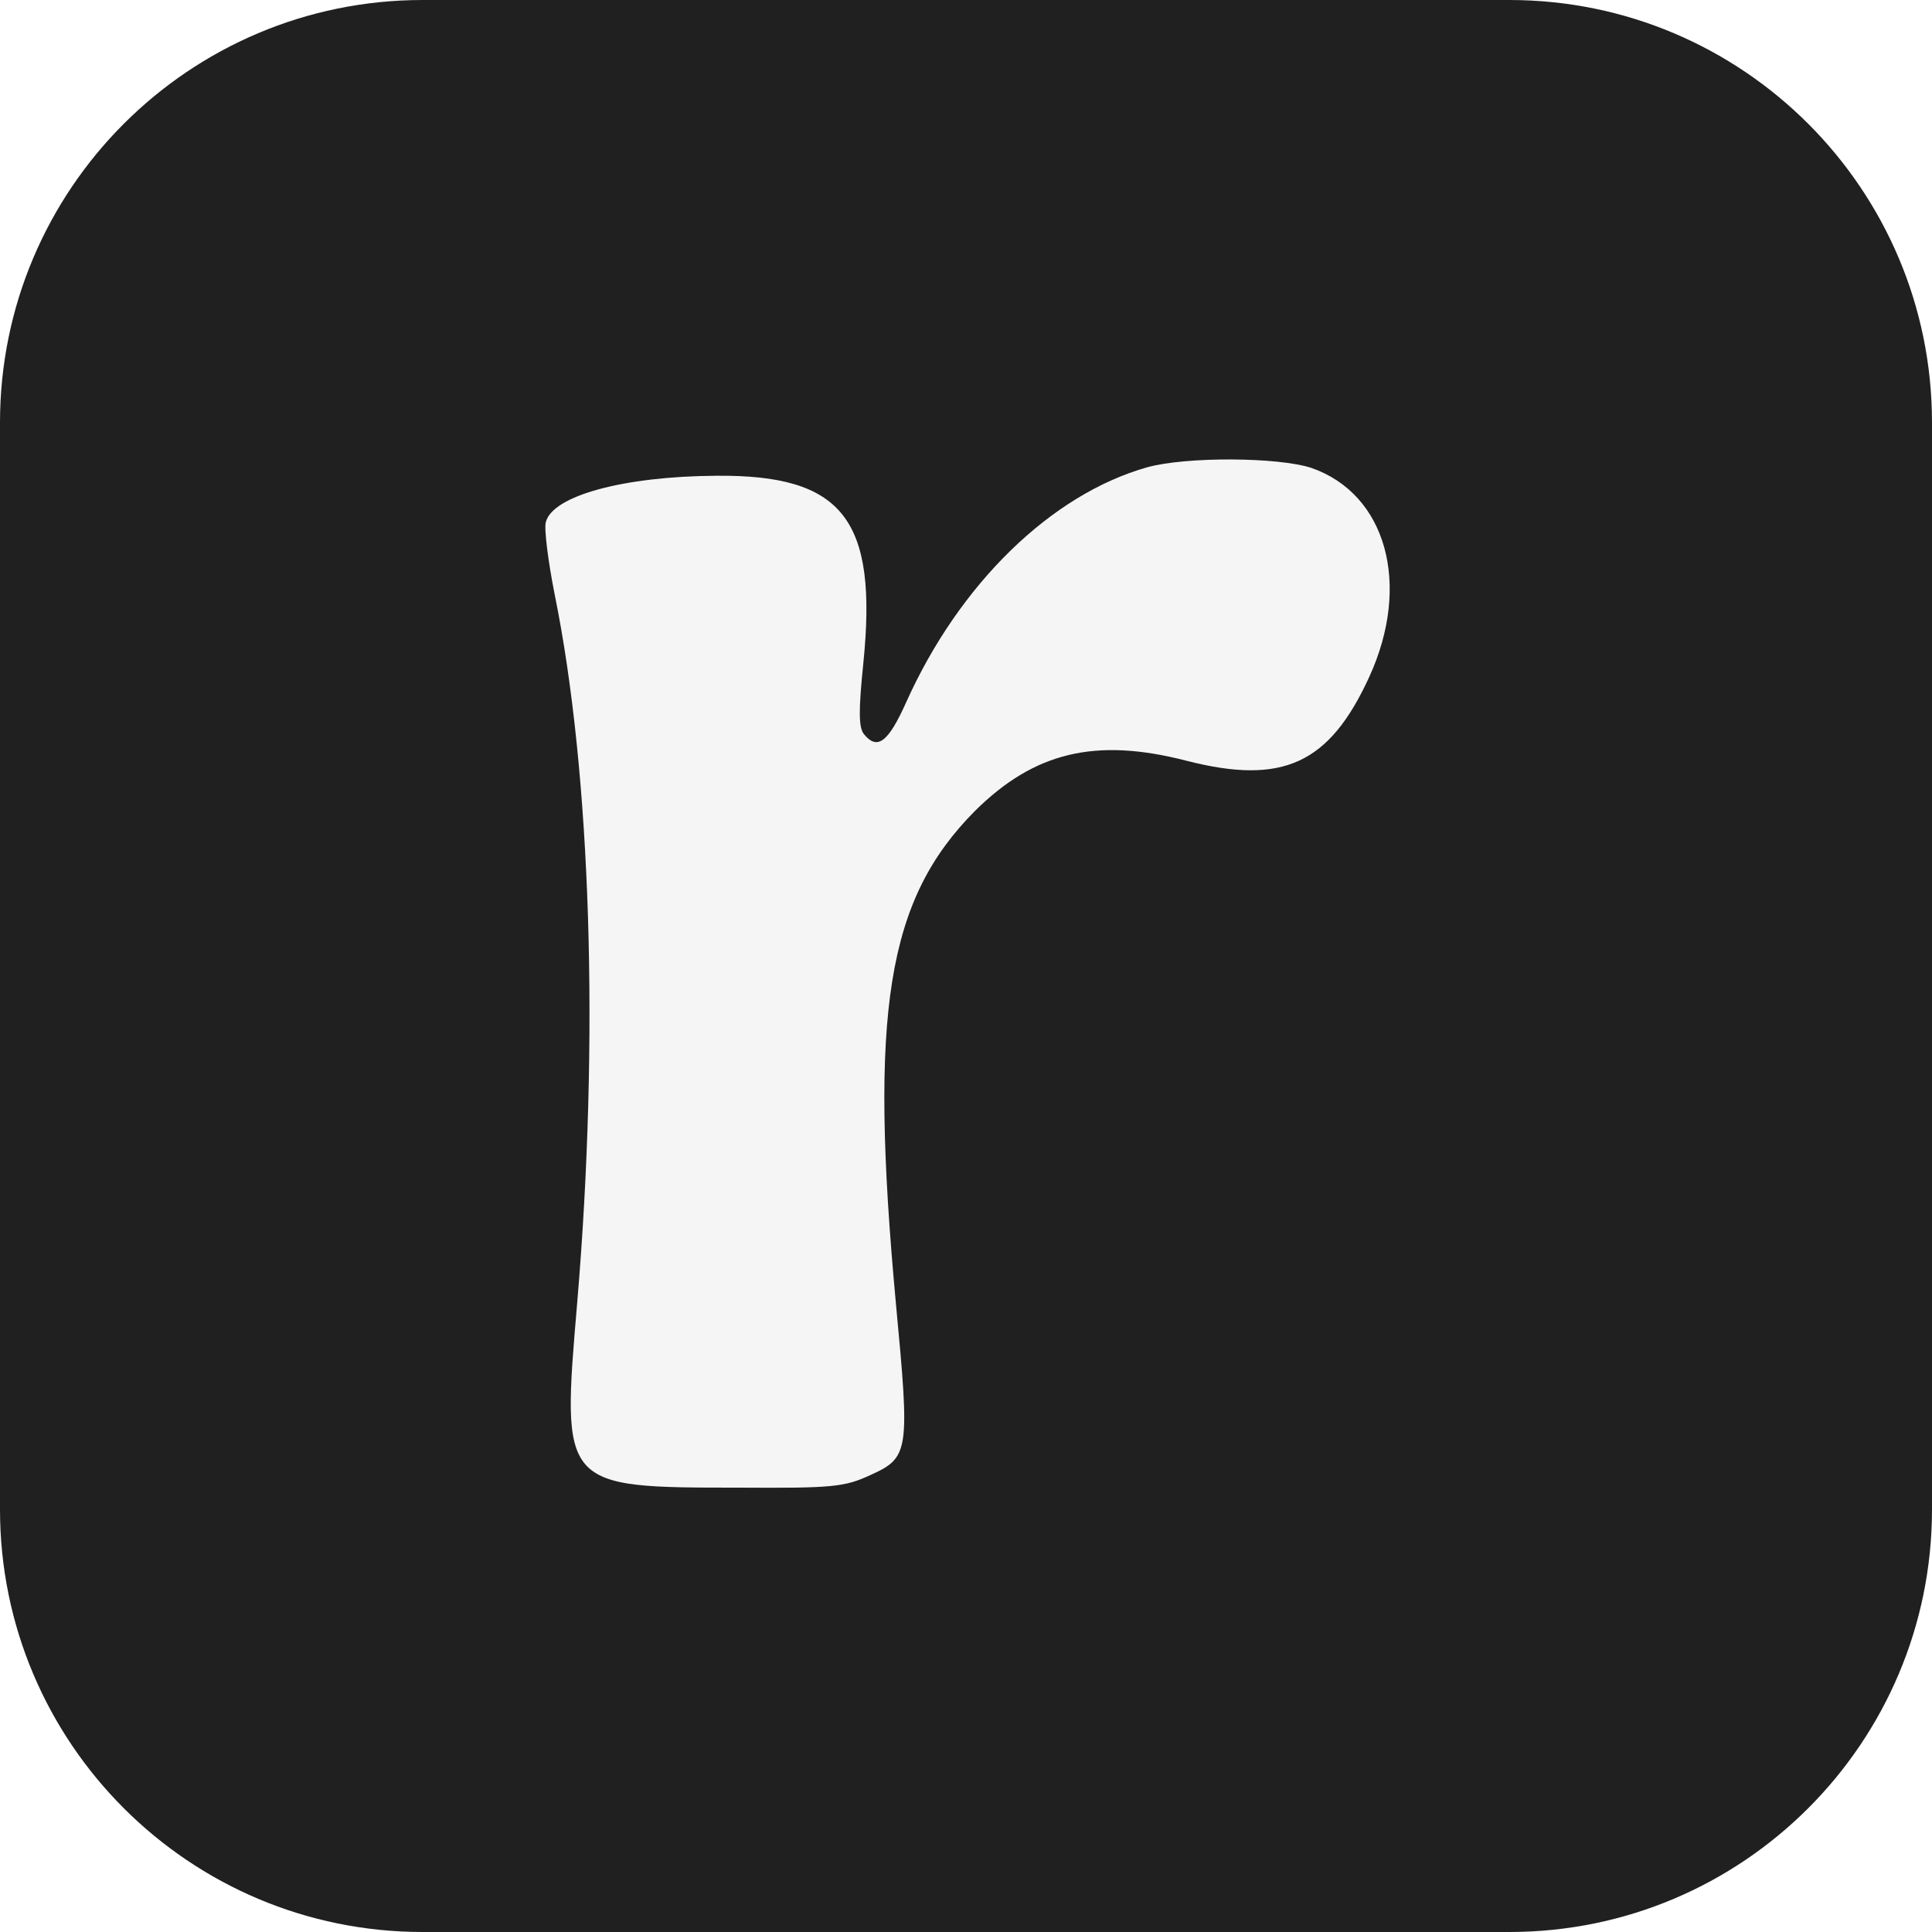
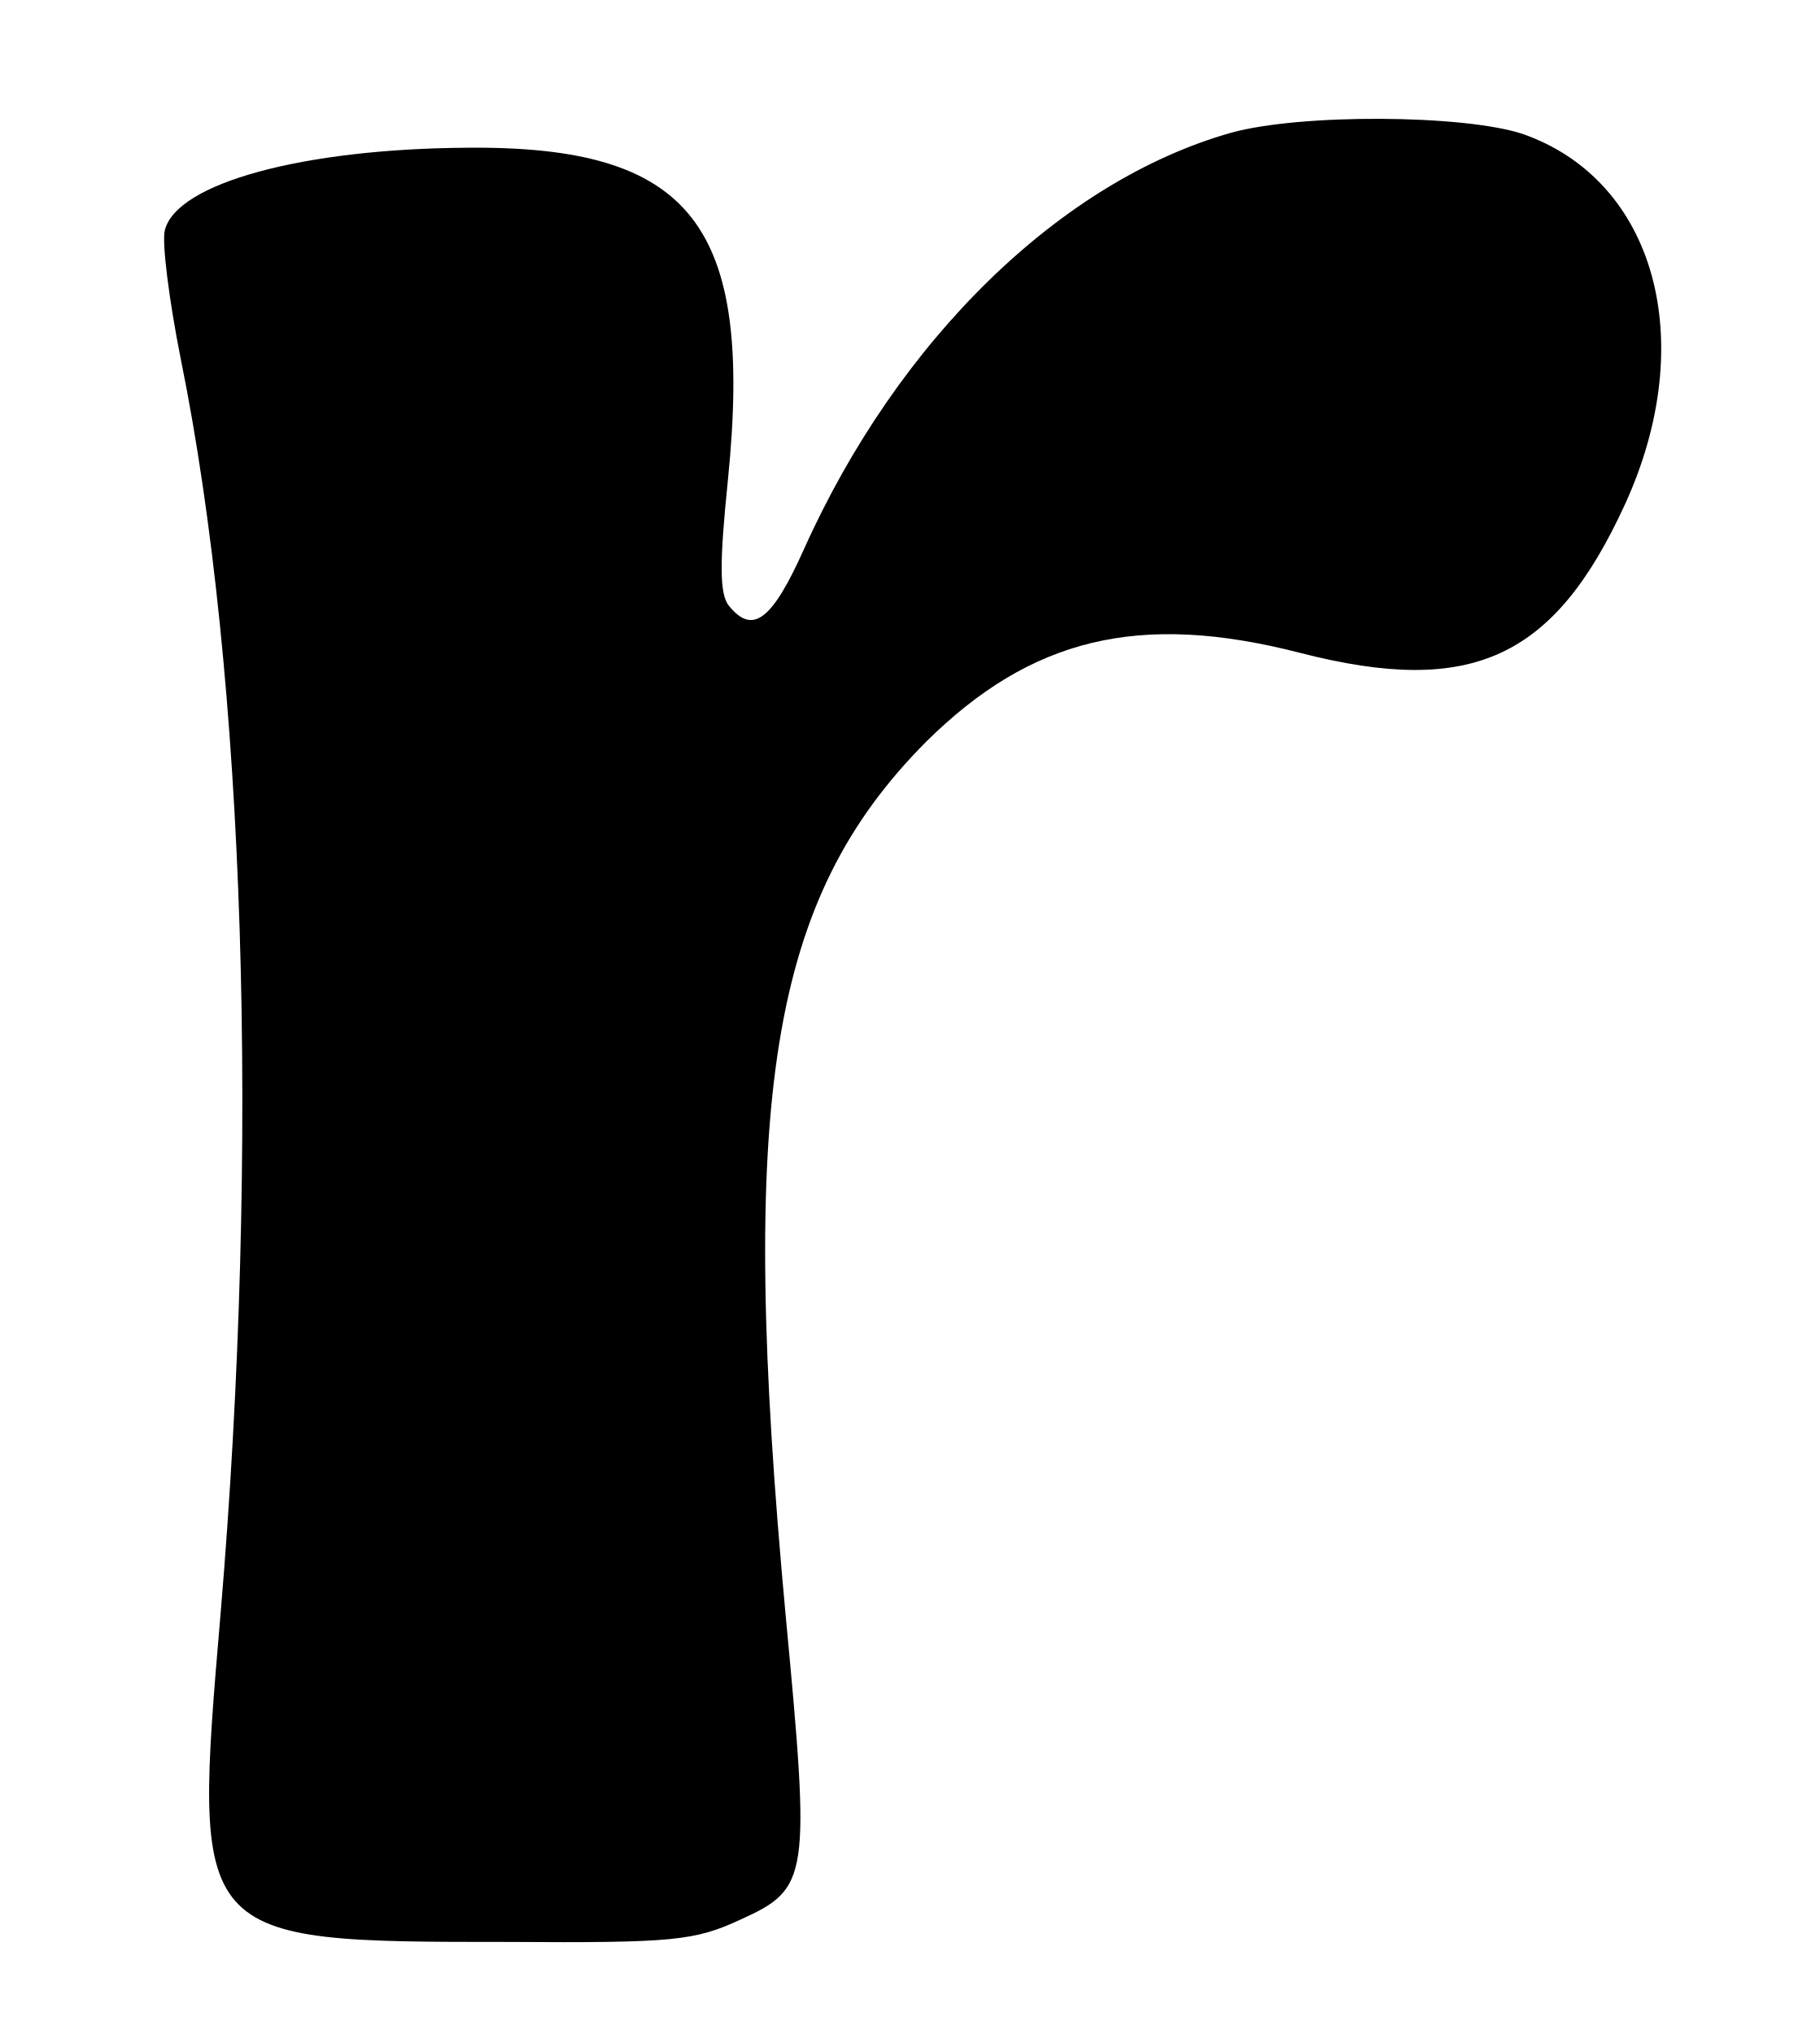
- <svg xmlns="http://www.w3.org/2000/svg" viewBox="0 0 512 512">
-   <rect width="512" height="512" rx="112" fill="#202020" />
-   <g transform="translate(120 104)" color="#f5f5f5">
-     <svg width="272" height="304" viewBox="0 0 170 190" fill="currentColor">
-       <path d="M115 12.4c-15.9 4.5-31.1 19.3-39.9 38.9-3 6.7-4.8 8-7 5.3-.9-1.1-.9-4-.1-11.8 2.4-23.8-3.4-31.2-24.4-31-15.3.1-27.1 3.3-28.2 7.7-.3 1.1.4 6.6 1.5 12.1 6 29.6 7.4 73.4 3.7 117.2-2.6 30.6-2.7 30.6 26.9 30.6 15.4.1 17.4-.1 21.7-2.1 6.4-2.9 6.5-3.9 4.2-28.3-4.5-48.5-1.5-67 13.1-81.7 9.8-9.7 19.9-12.2 35-8.3 16 4.1 23.7.5 30.3-13.9 7-15.3 2.8-30.3-9.6-34.6-5.5-1.8-20.7-1.9-27.2-.1z" />
-     </svg>
-   </g>
+ <svg xmlns="http://www.w3.org/2000/svg" width="272" height="304" viewBox="0 0 170 190" fill="currentColor">
+   <path d="M115 12.4c-15.9 4.5-31.1 19.3-39.9 38.9-3 6.7-4.8 8-7 5.3-.9-1.1-.9-4-.1-11.8 2.4-23.8-3.4-31.2-24.4-31-15.3.1-27.1 3.3-28.2 7.7-.3 1.1.4 6.6 1.5 12.1 6 29.6 7.4 73.4 3.7 117.2-2.6 30.6-2.7 30.6 26.9 30.6 15.4.1 17.4-.1 21.7-2.1 6.4-2.9 6.5-3.9 4.2-28.3-4.5-48.5-1.5-67 13.1-81.7 9.8-9.7 19.9-12.2 35-8.3 16 4.1 23.7.5 30.3-13.9 7-15.3 2.8-30.3-9.6-34.6-5.5-1.8-20.7-1.9-27.2-.1z" />
</svg>
